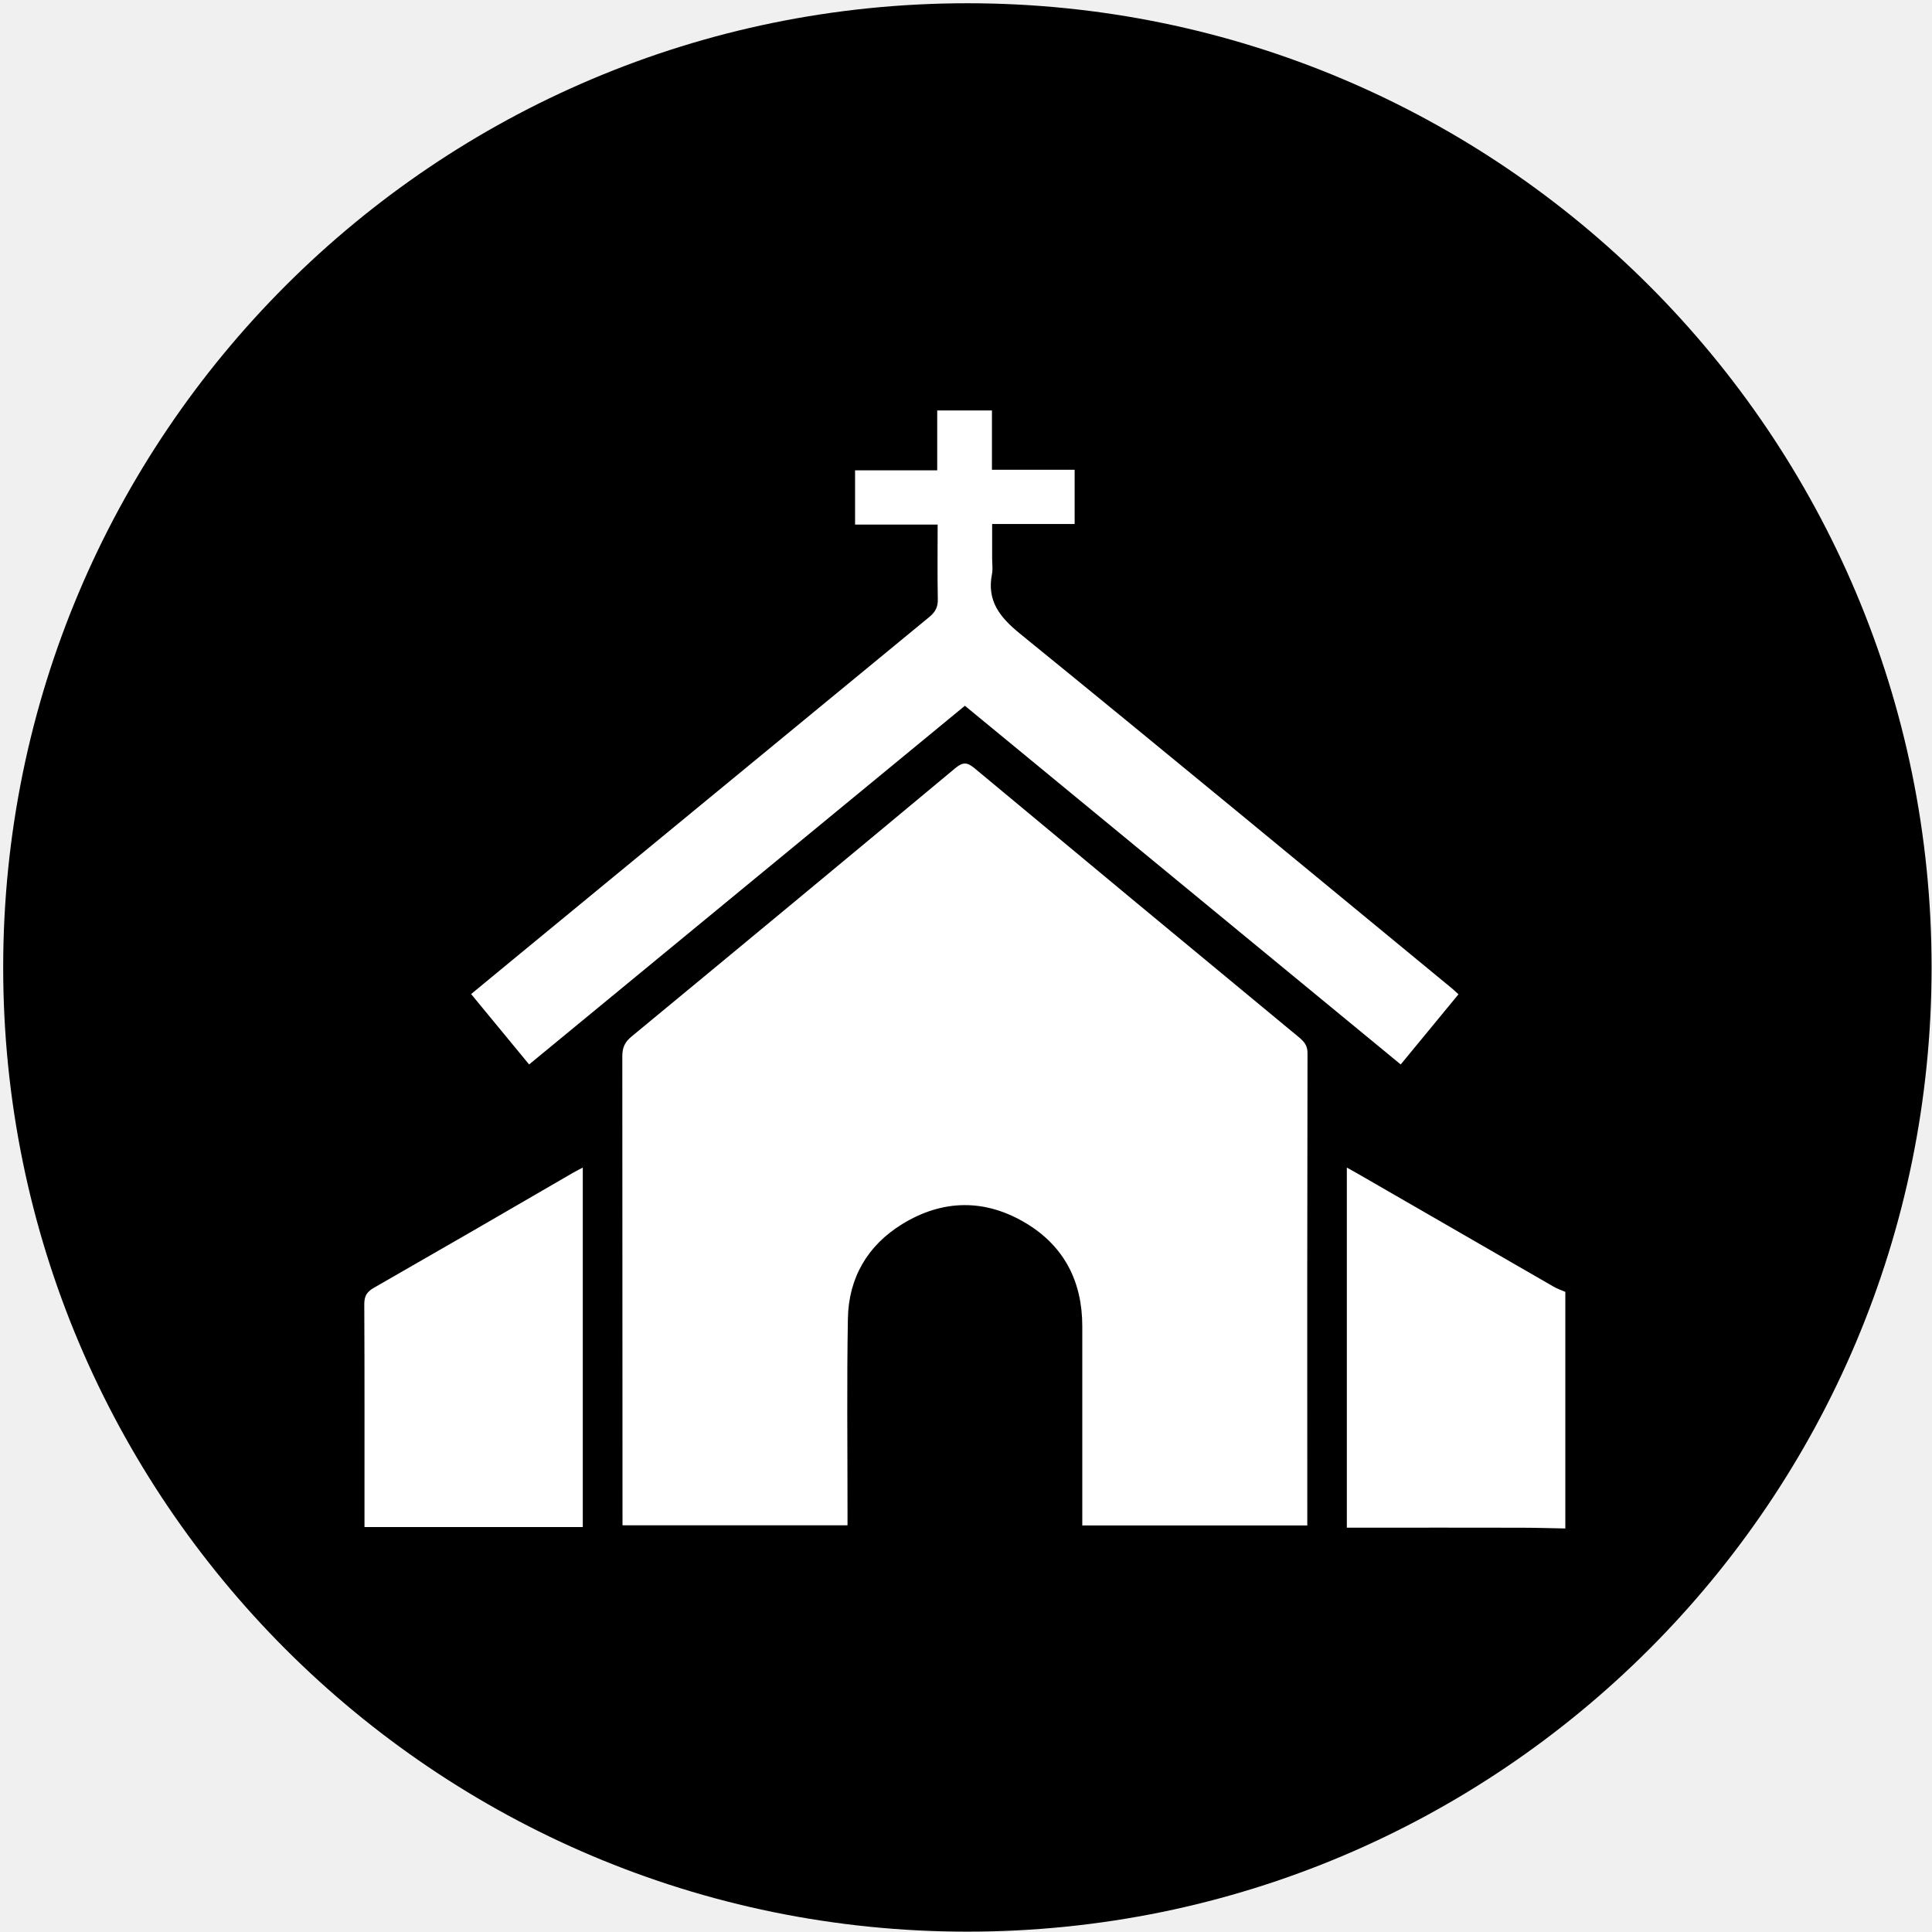
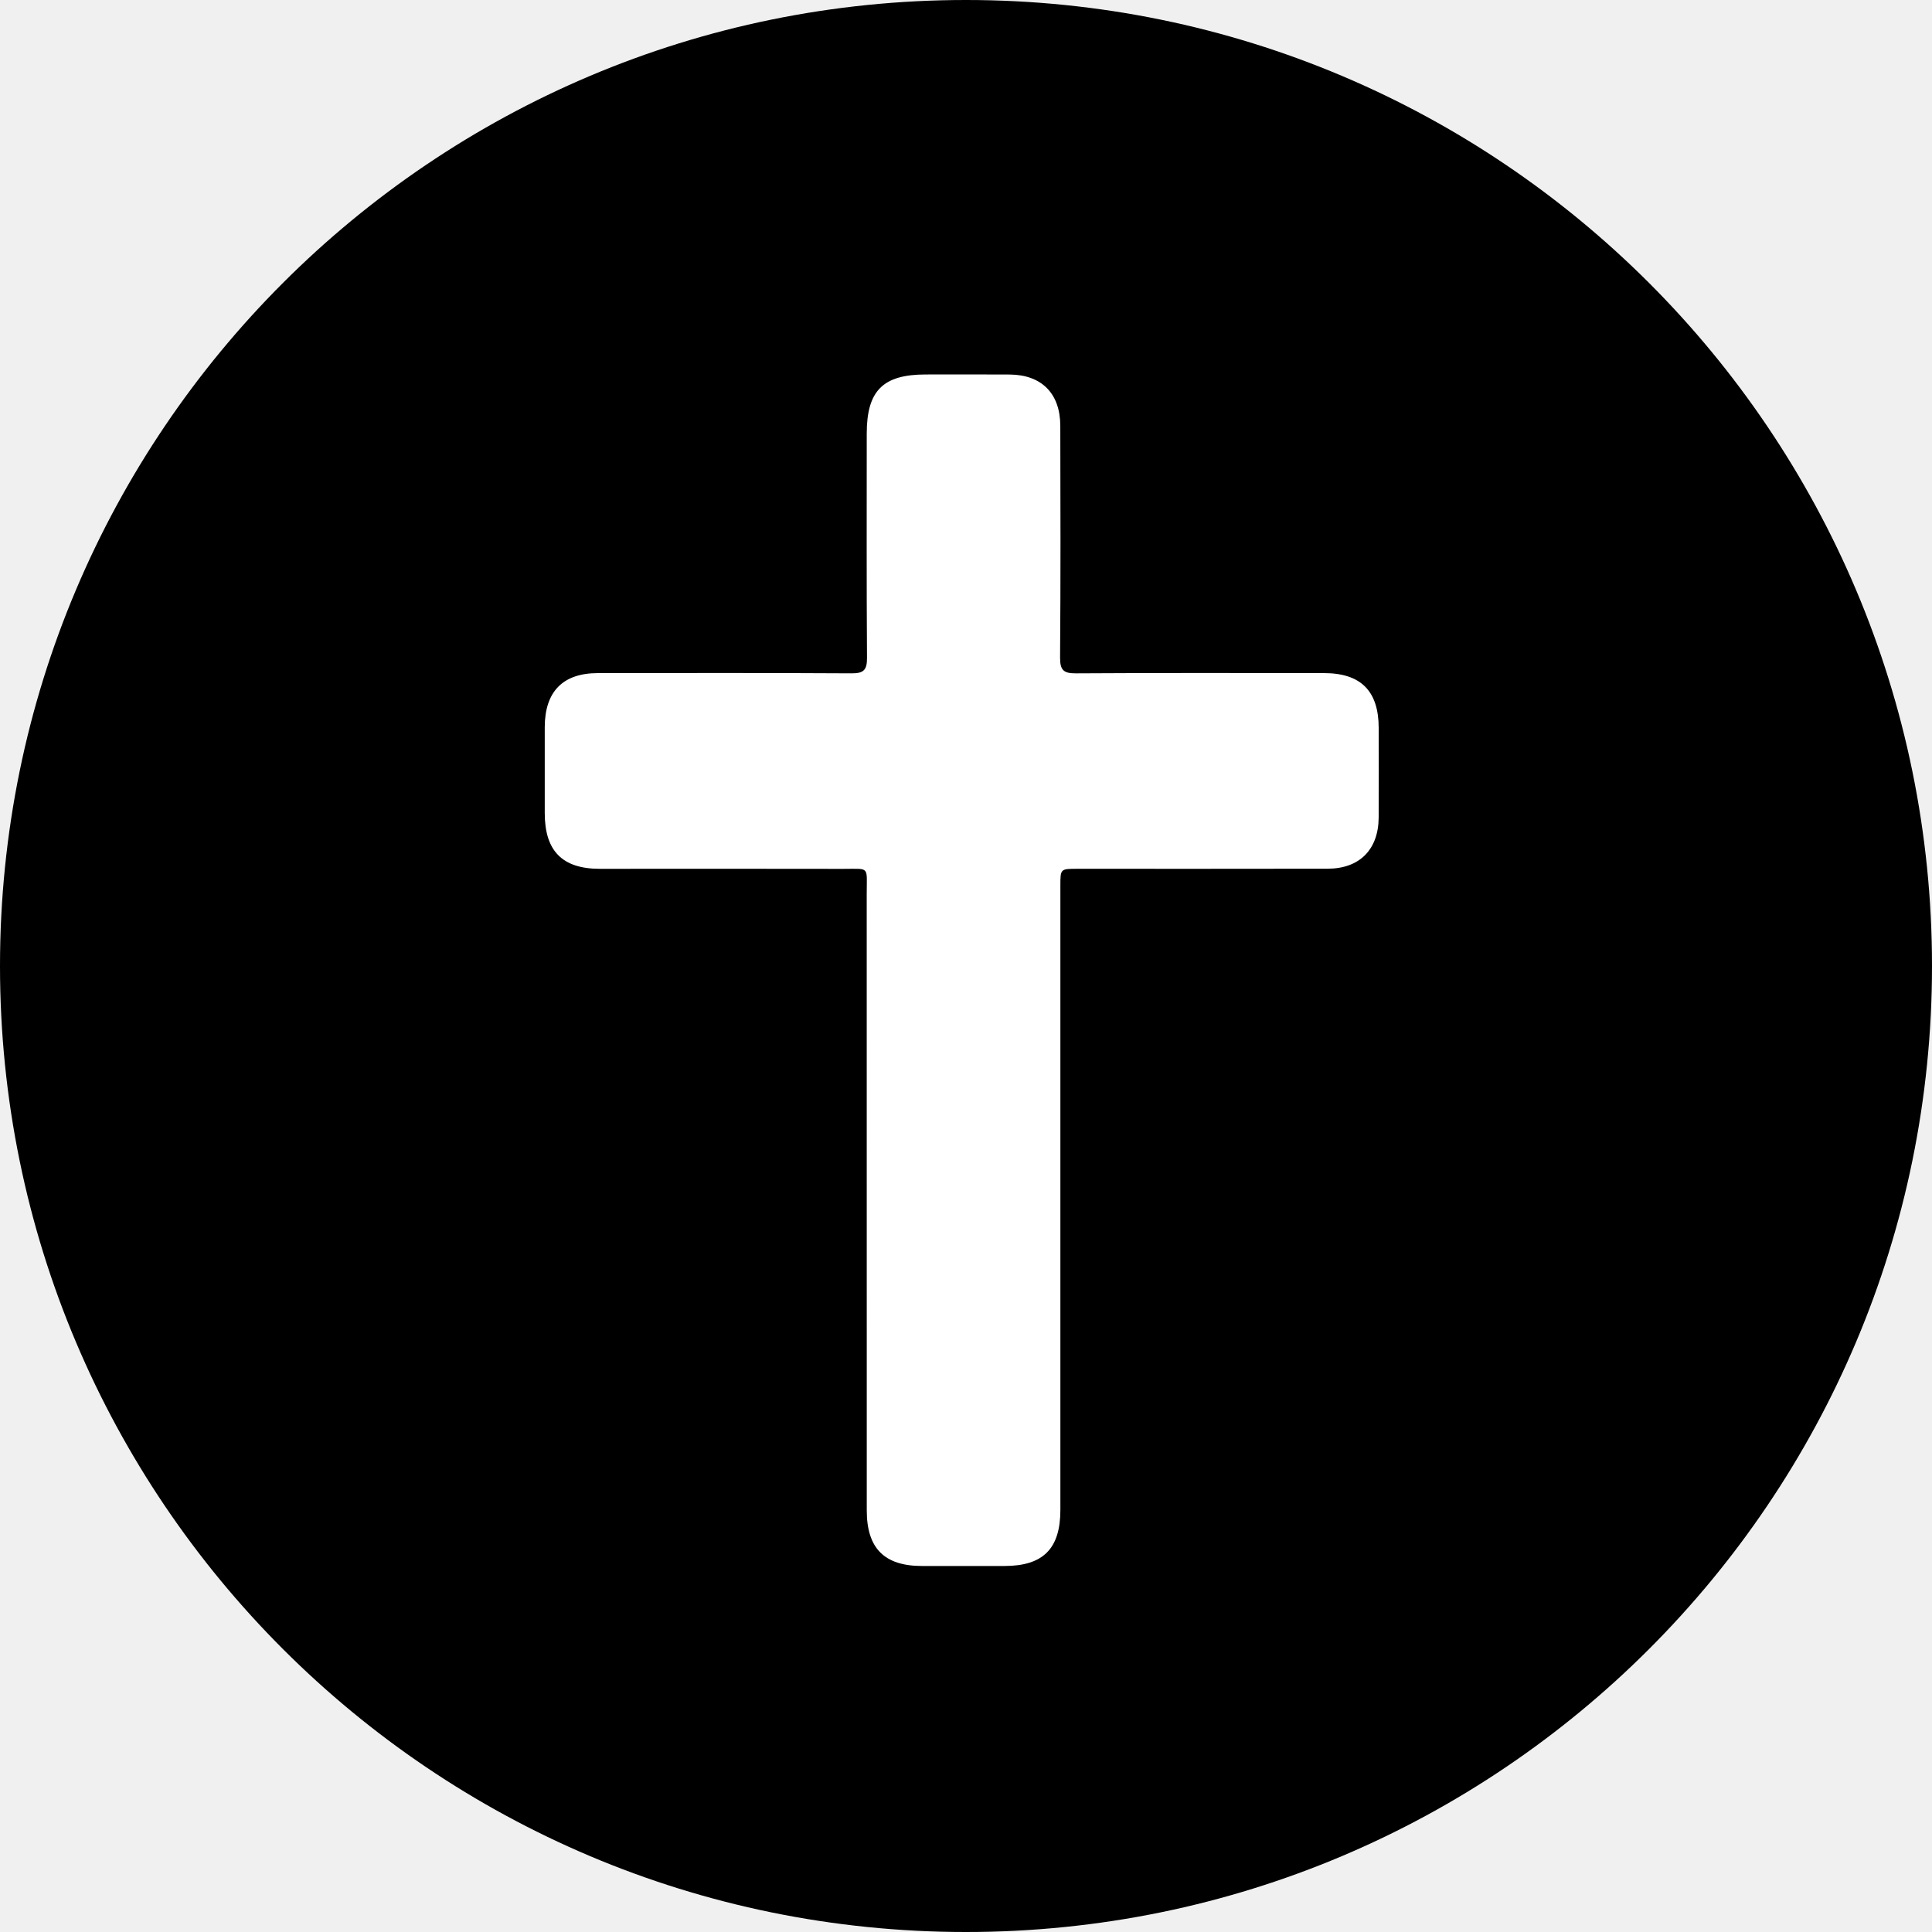
<svg xmlns="http://www.w3.org/2000/svg" width="227" height="227" viewBox="0 0 227 227" fill="none">
-   <circle cx="113.663" cy="113.67" r="113.288" fill="black" />
-   <path d="M183.917 179.588C182.221 179.557 180.525 179.502 178.83 179.499C172.492 179.488 166.154 179.487 159.817 179.495H158.247V137.183C158.82 137.506 159.253 137.744 159.681 137.991C167.308 142.393 174.936 146.792 182.565 151.191C182.989 151.435 183.465 151.591 183.917 151.788V179.588Z" fill="white" />
-   <path d="M73.141 179.216V177.755C73.141 159.87 73.134 141.984 73.119 124.099C73.119 123.085 73.409 122.442 74.2 121.789C86.906 111.305 99.587 100.793 112.245 90.253C113.154 89.495 113.656 89.559 114.523 90.281C127.183 100.821 139.862 111.336 152.56 121.826C153.172 122.333 153.628 122.789 153.626 123.723C153.591 141.886 153.582 160.047 153.6 178.206V179.236H127.163V155.829C127.163 150.611 125.064 146.454 120.589 143.746C115.776 140.835 110.778 140.893 105.998 143.83C101.936 146.327 99.711 150.136 99.624 154.905C99.487 162.424 99.581 169.946 99.578 177.467C99.578 178.014 99.578 178.56 99.578 179.216H73.141Z" fill="white" />
-   <path d="M62.167 125.067L55.353 116.796C57.33 115.166 59.23 113.599 61.132 112.033C77.147 98.848 93.165 85.668 109.188 72.493C109.894 71.914 110.208 71.334 110.188 70.414C110.132 67.534 110.168 64.651 110.168 61.634H100.467V55.26H110.118V48.224H116.549V55.195H126.265V61.569H116.572V65.632C116.572 66.228 116.67 66.844 116.556 67.418C115.925 70.613 117.471 72.526 119.883 74.486C136.835 88.264 153.663 102.194 170.53 116.077C170.776 116.279 171.006 116.5 171.366 116.822L164.576 125.068L113.371 82.923C96.346 96.936 79.278 110.984 62.167 125.067Z" fill="white" />
-   <path d="M68.475 179.418H42.825V178.005C42.825 169.752 42.842 161.499 42.802 153.247C42.797 152.298 43.096 151.788 43.915 151.318C51.709 146.85 59.489 142.356 67.254 137.838C67.607 137.633 67.976 137.45 68.475 137.183L68.475 179.418Z" fill="white" />
+   <circle cx="113.5" cy="113.5" r="113.5" fill="black" />
+   <g clip-path="url(#clip0_1001_2)">
+     <path d="M124.589 141.098C124.589 153.2 124.589 165.302 124.589 177.405C124.589 181.964 122.567 183.99 118.029 183.996C114.794 184 111.559 184 108.323 183.996C103.906 183.991 101.841 181.92 101.841 177.472C101.838 153.317 101.835 129.161 101.835 105.005C101.835 101.709 102.238 102.093 99.021 102.088C89.508 102.074 79.995 102.072 70.481 102.082C66.069 102.082 64.01 99.991 64.005 95.535C64.002 92.168 64.002 88.8 64.005 85.43C64.017 81.256 66.13 79.094 70.235 79.087C80.183 79.077 90.133 79.057 100.078 79.114C101.478 79.121 101.877 78.712 101.868 77.303C101.809 68.52 101.839 59.735 101.838 50.952C101.838 45.907 103.733 44.001 108.773 43.999C112.056 43.999 115.341 43.983 118.624 44.005C122.379 44.031 124.57 46.223 124.58 50.028C124.602 59.104 124.623 68.181 124.554 77.257C124.542 78.775 125 79.125 126.438 79.115C136.144 79.054 145.851 79.08 155.557 79.086C159.89 79.086 161.979 81.182 161.99 85.52C161.999 89.033 162.009 92.546 161.986 96.06C161.962 99.814 159.746 102.06 156.001 102.069C146.198 102.091 136.395 102.077 126.592 102.079C124.592 102.079 124.589 102.082 124.589 104.054C124.588 116.403 124.588 128.752 124.589 141.098Z" fill="white" />
+   </g>
+   <defs>
+     <clipPath id="clip0_1001_2">
+       <rect width="98" height="140" fill="white" transform="translate(64 44)" />
+     </clipPath>
+   </defs>
</svg>
